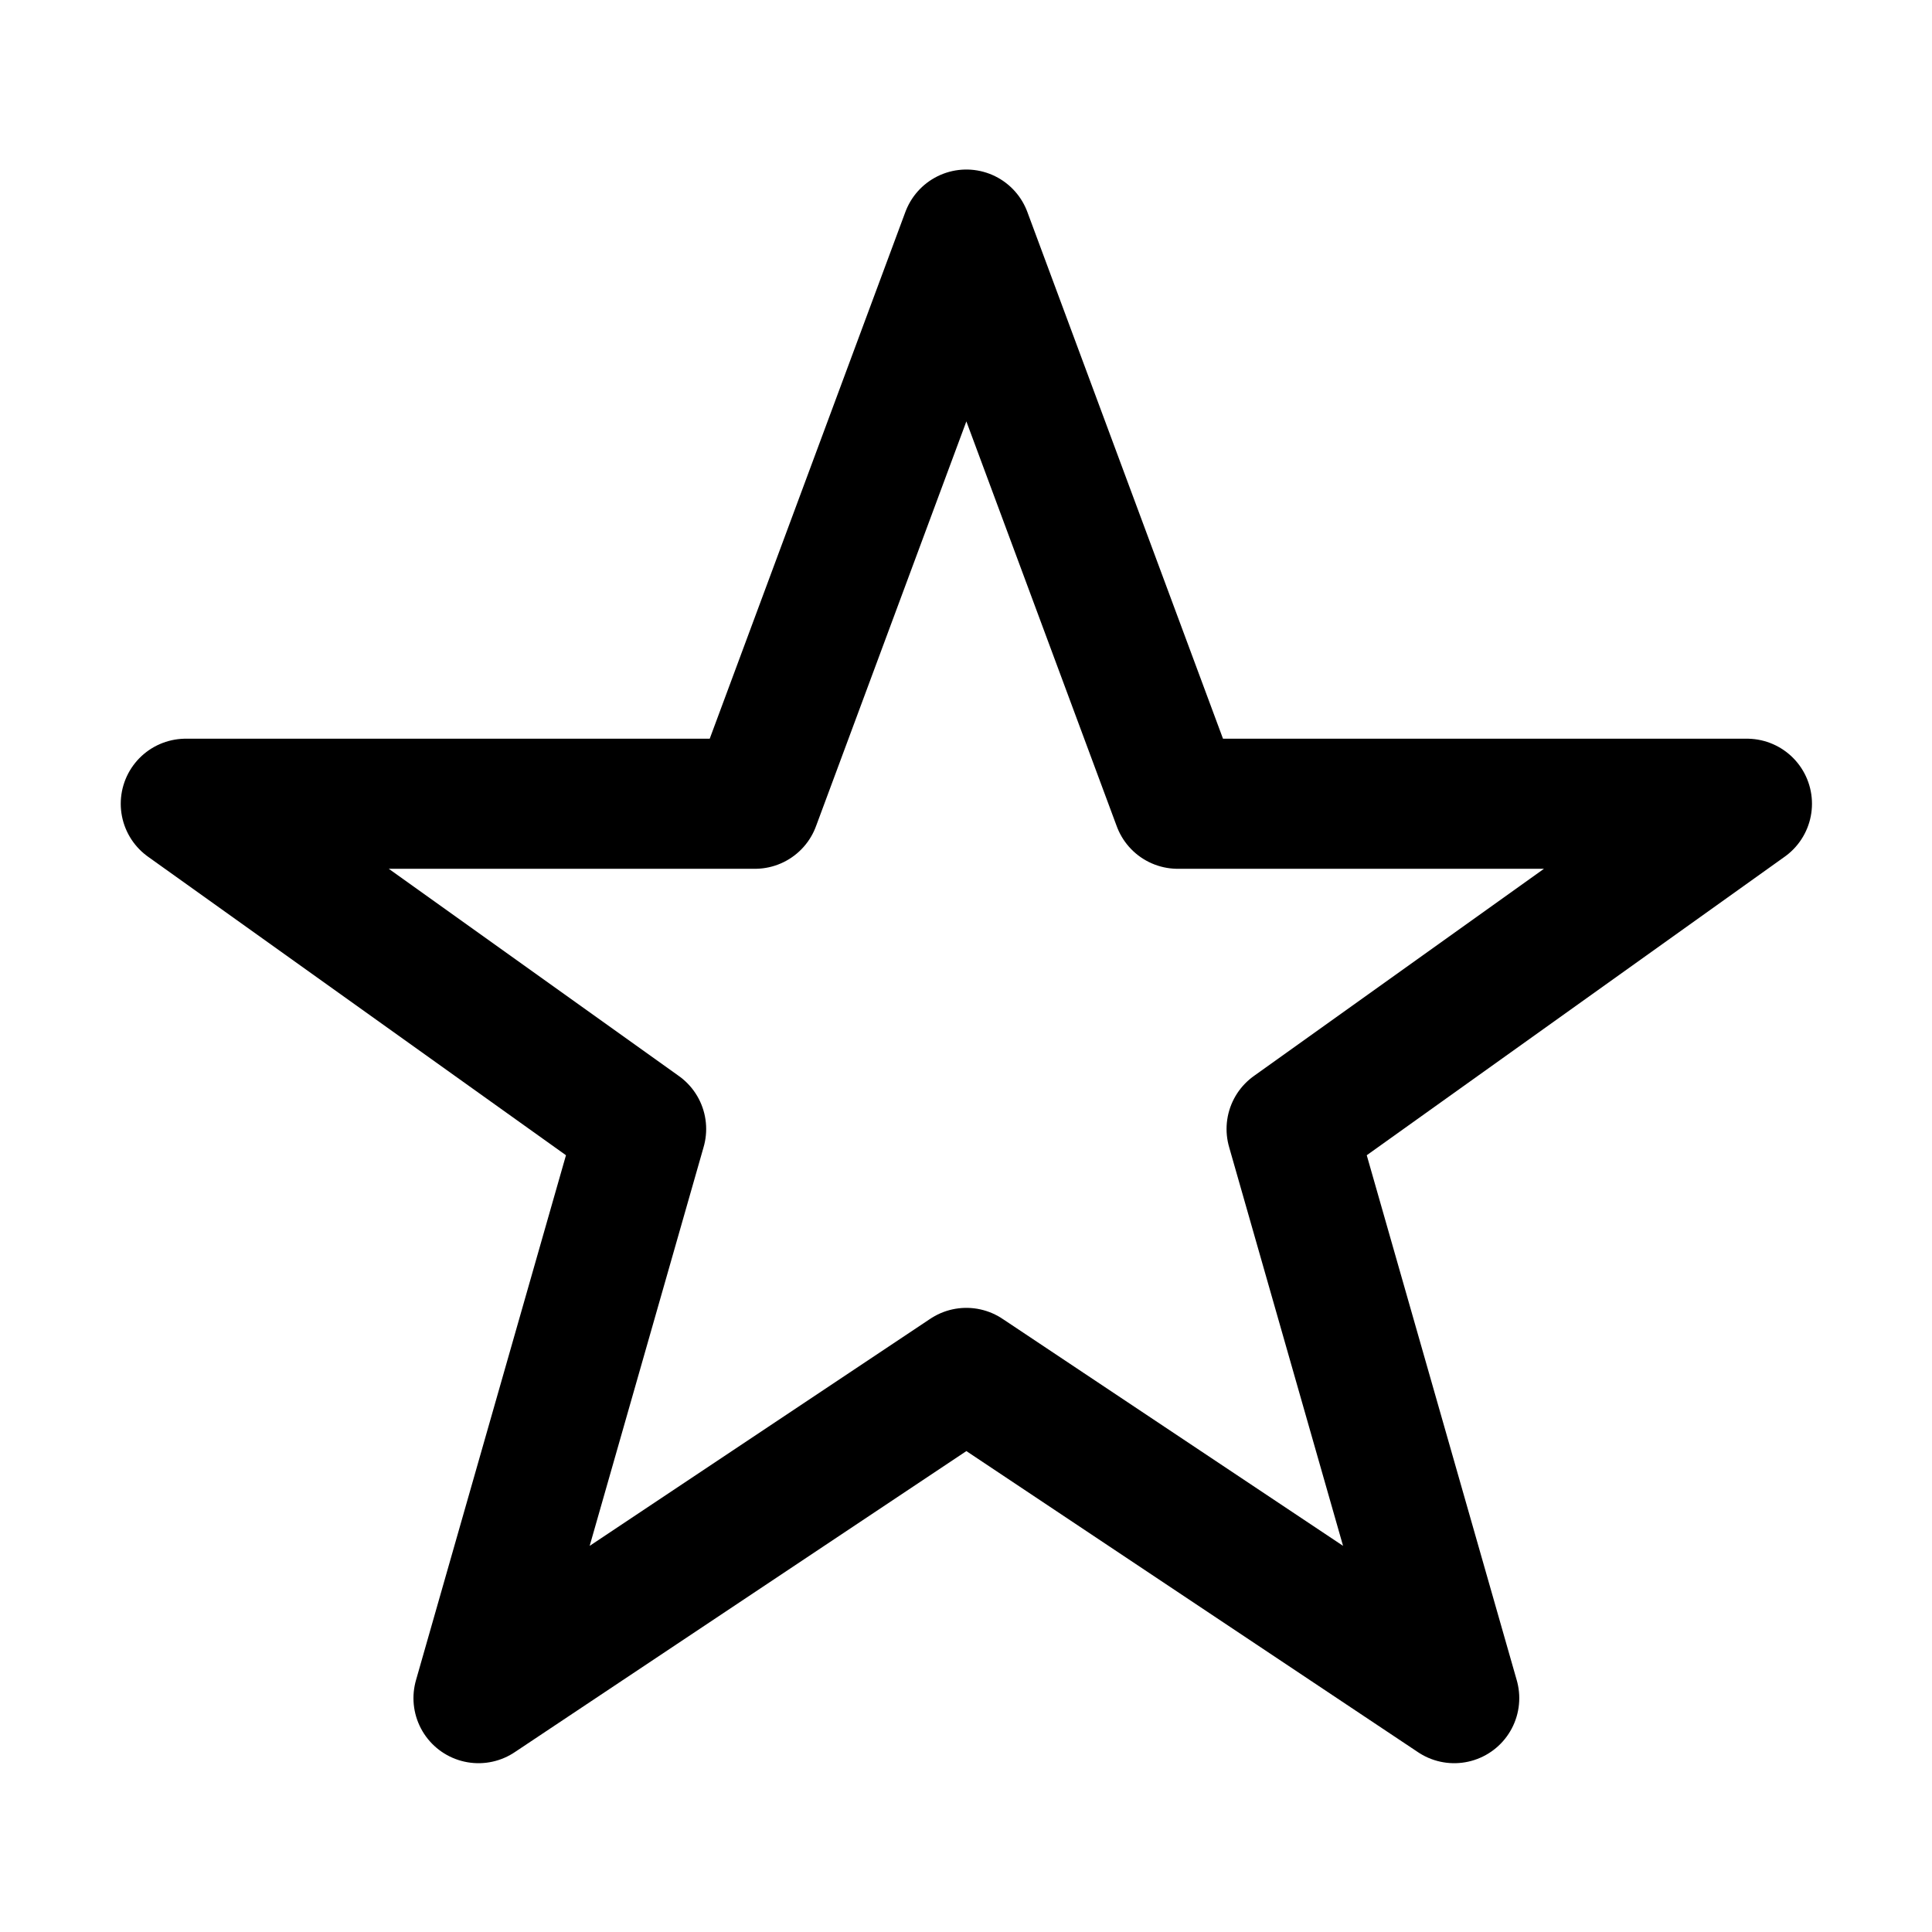
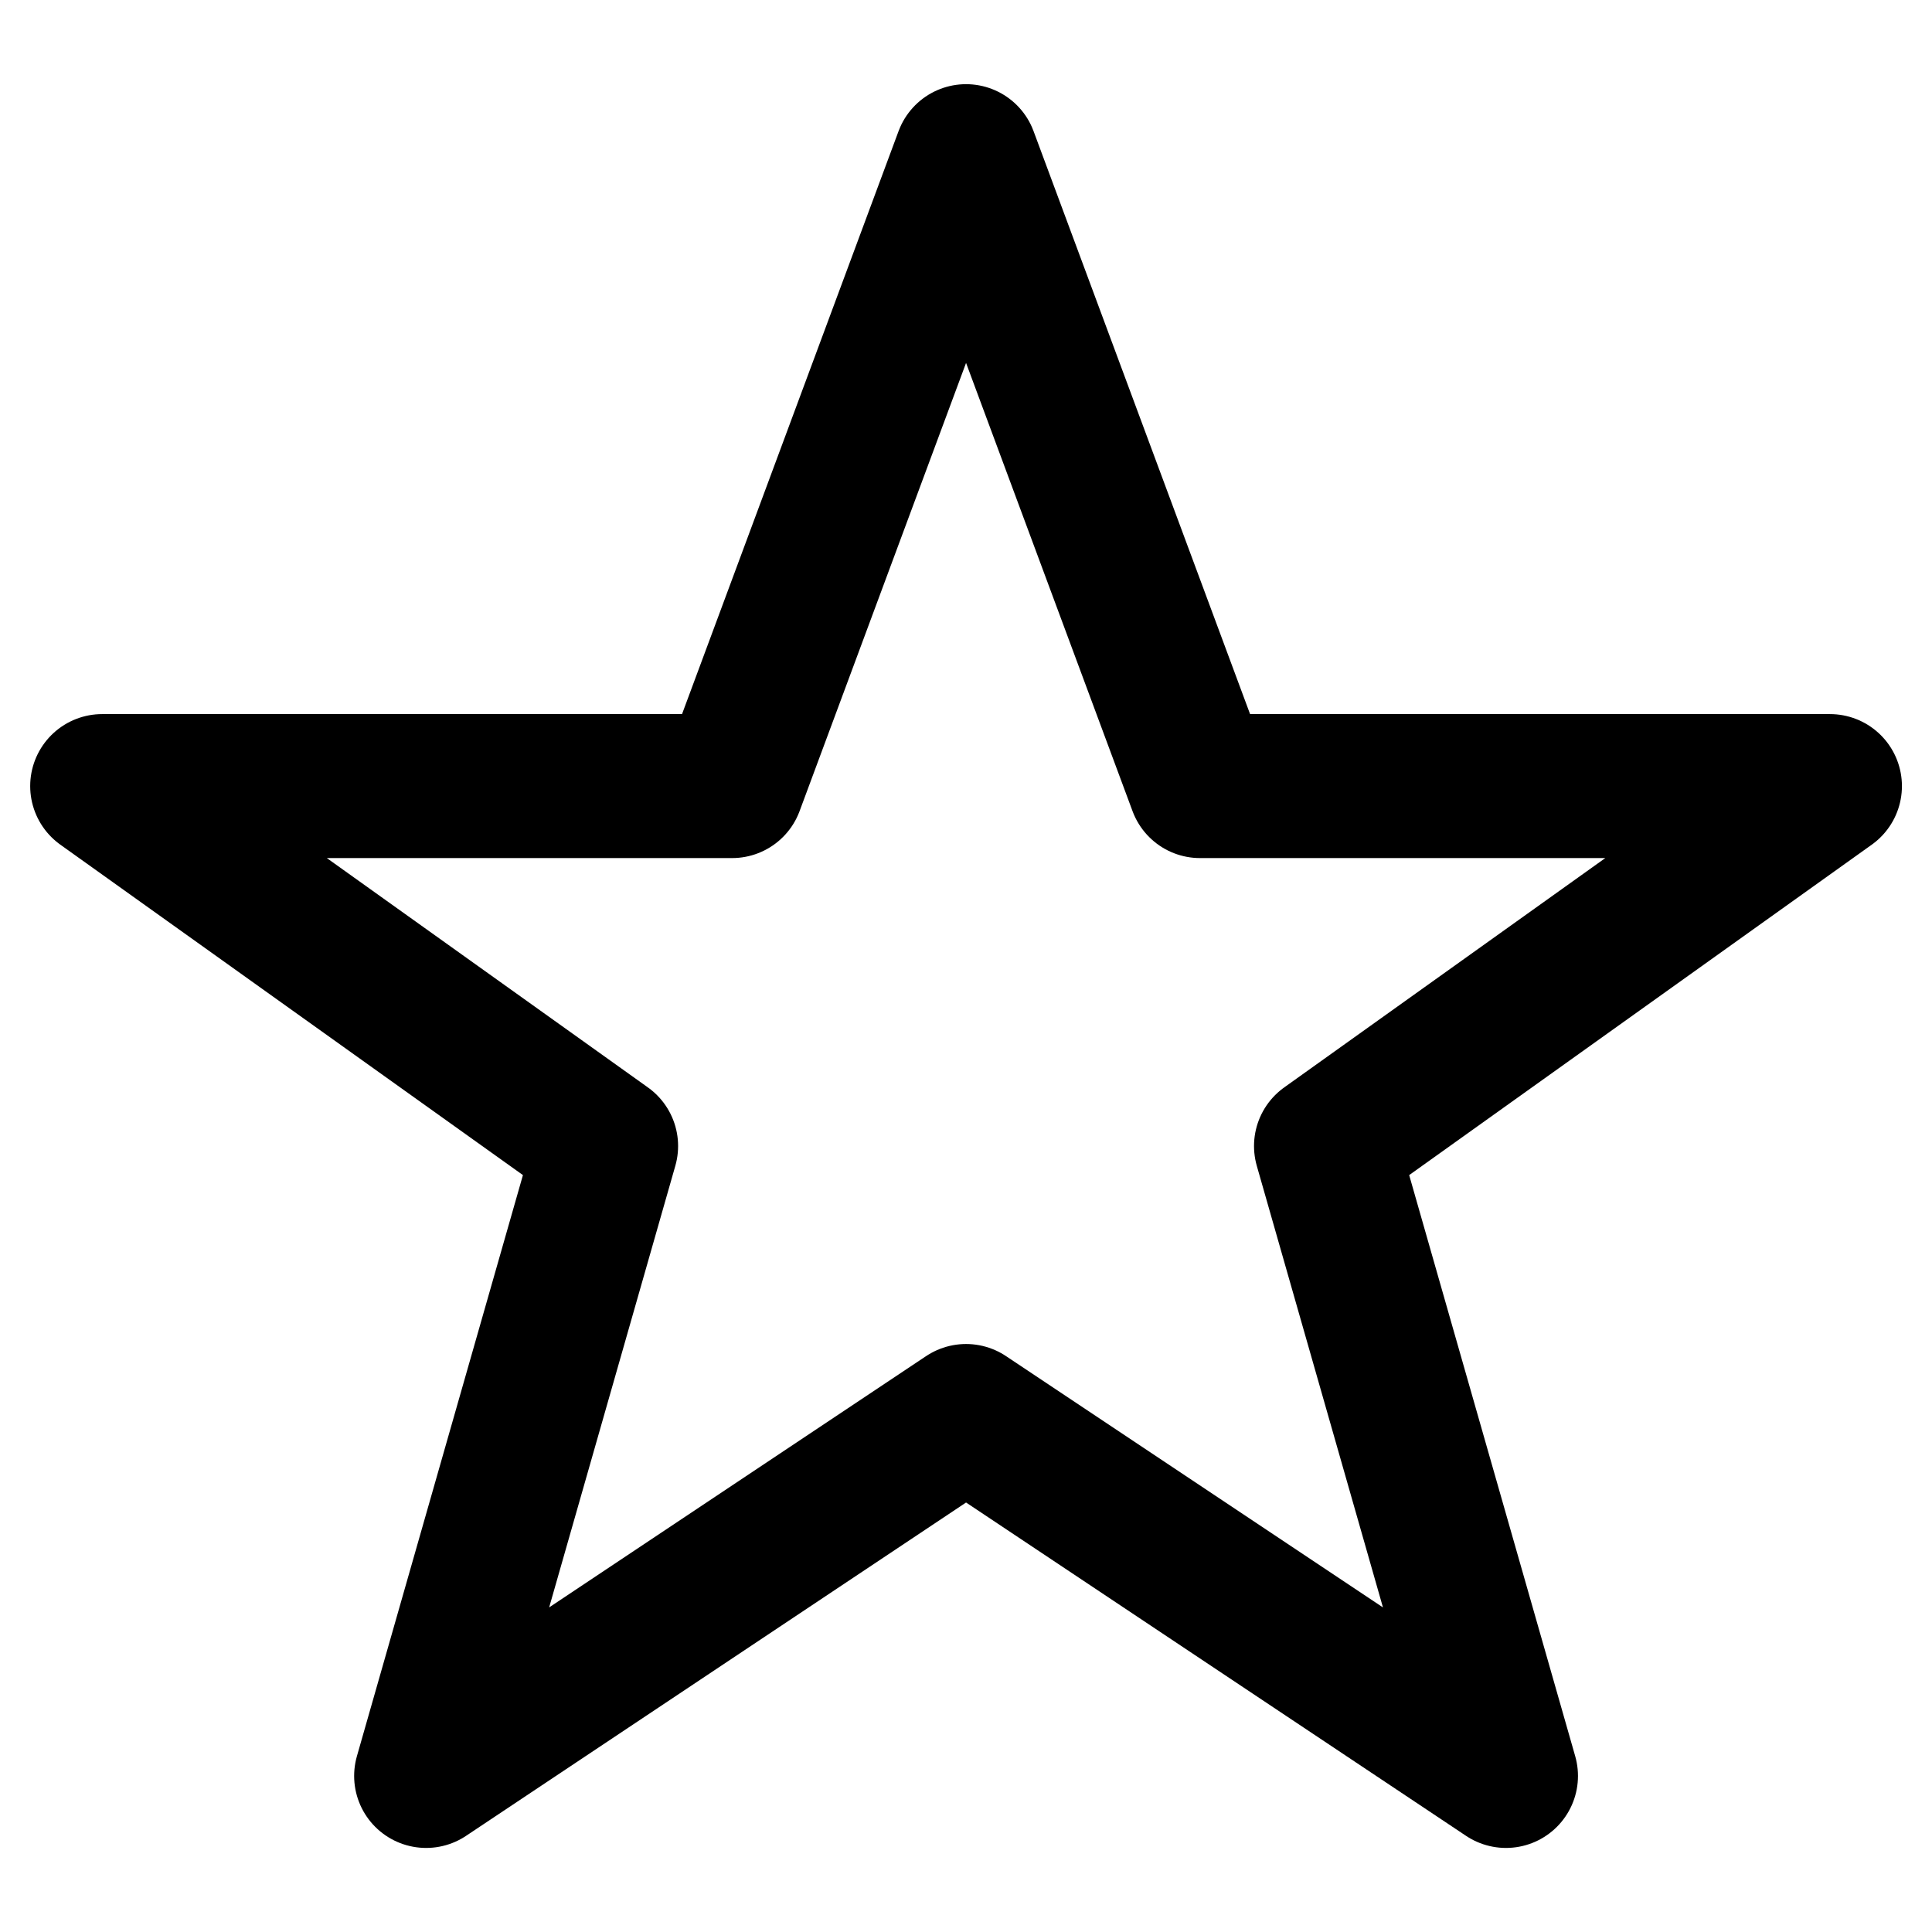
<svg xmlns="http://www.w3.org/2000/svg" width="1024" height="1024" viewBox="0 0 1024 1024">
-   <g transform="translate(70.892, 70.892) scale(0.862)">
+   <g transform="translate(23.631, 23.631) scale(0.954)">
    <path fill="none" stroke="#000" stroke-linejoin="round" stroke-width="79.992" d="m511.949 61.994 129.987 349.965h349.965l-279.972 199.98 99.99 349.965-299.97-199.98-299.97 199.98 99.99-349.965-279.972-199.98h349.965Z" />
  </g>
</svg>
